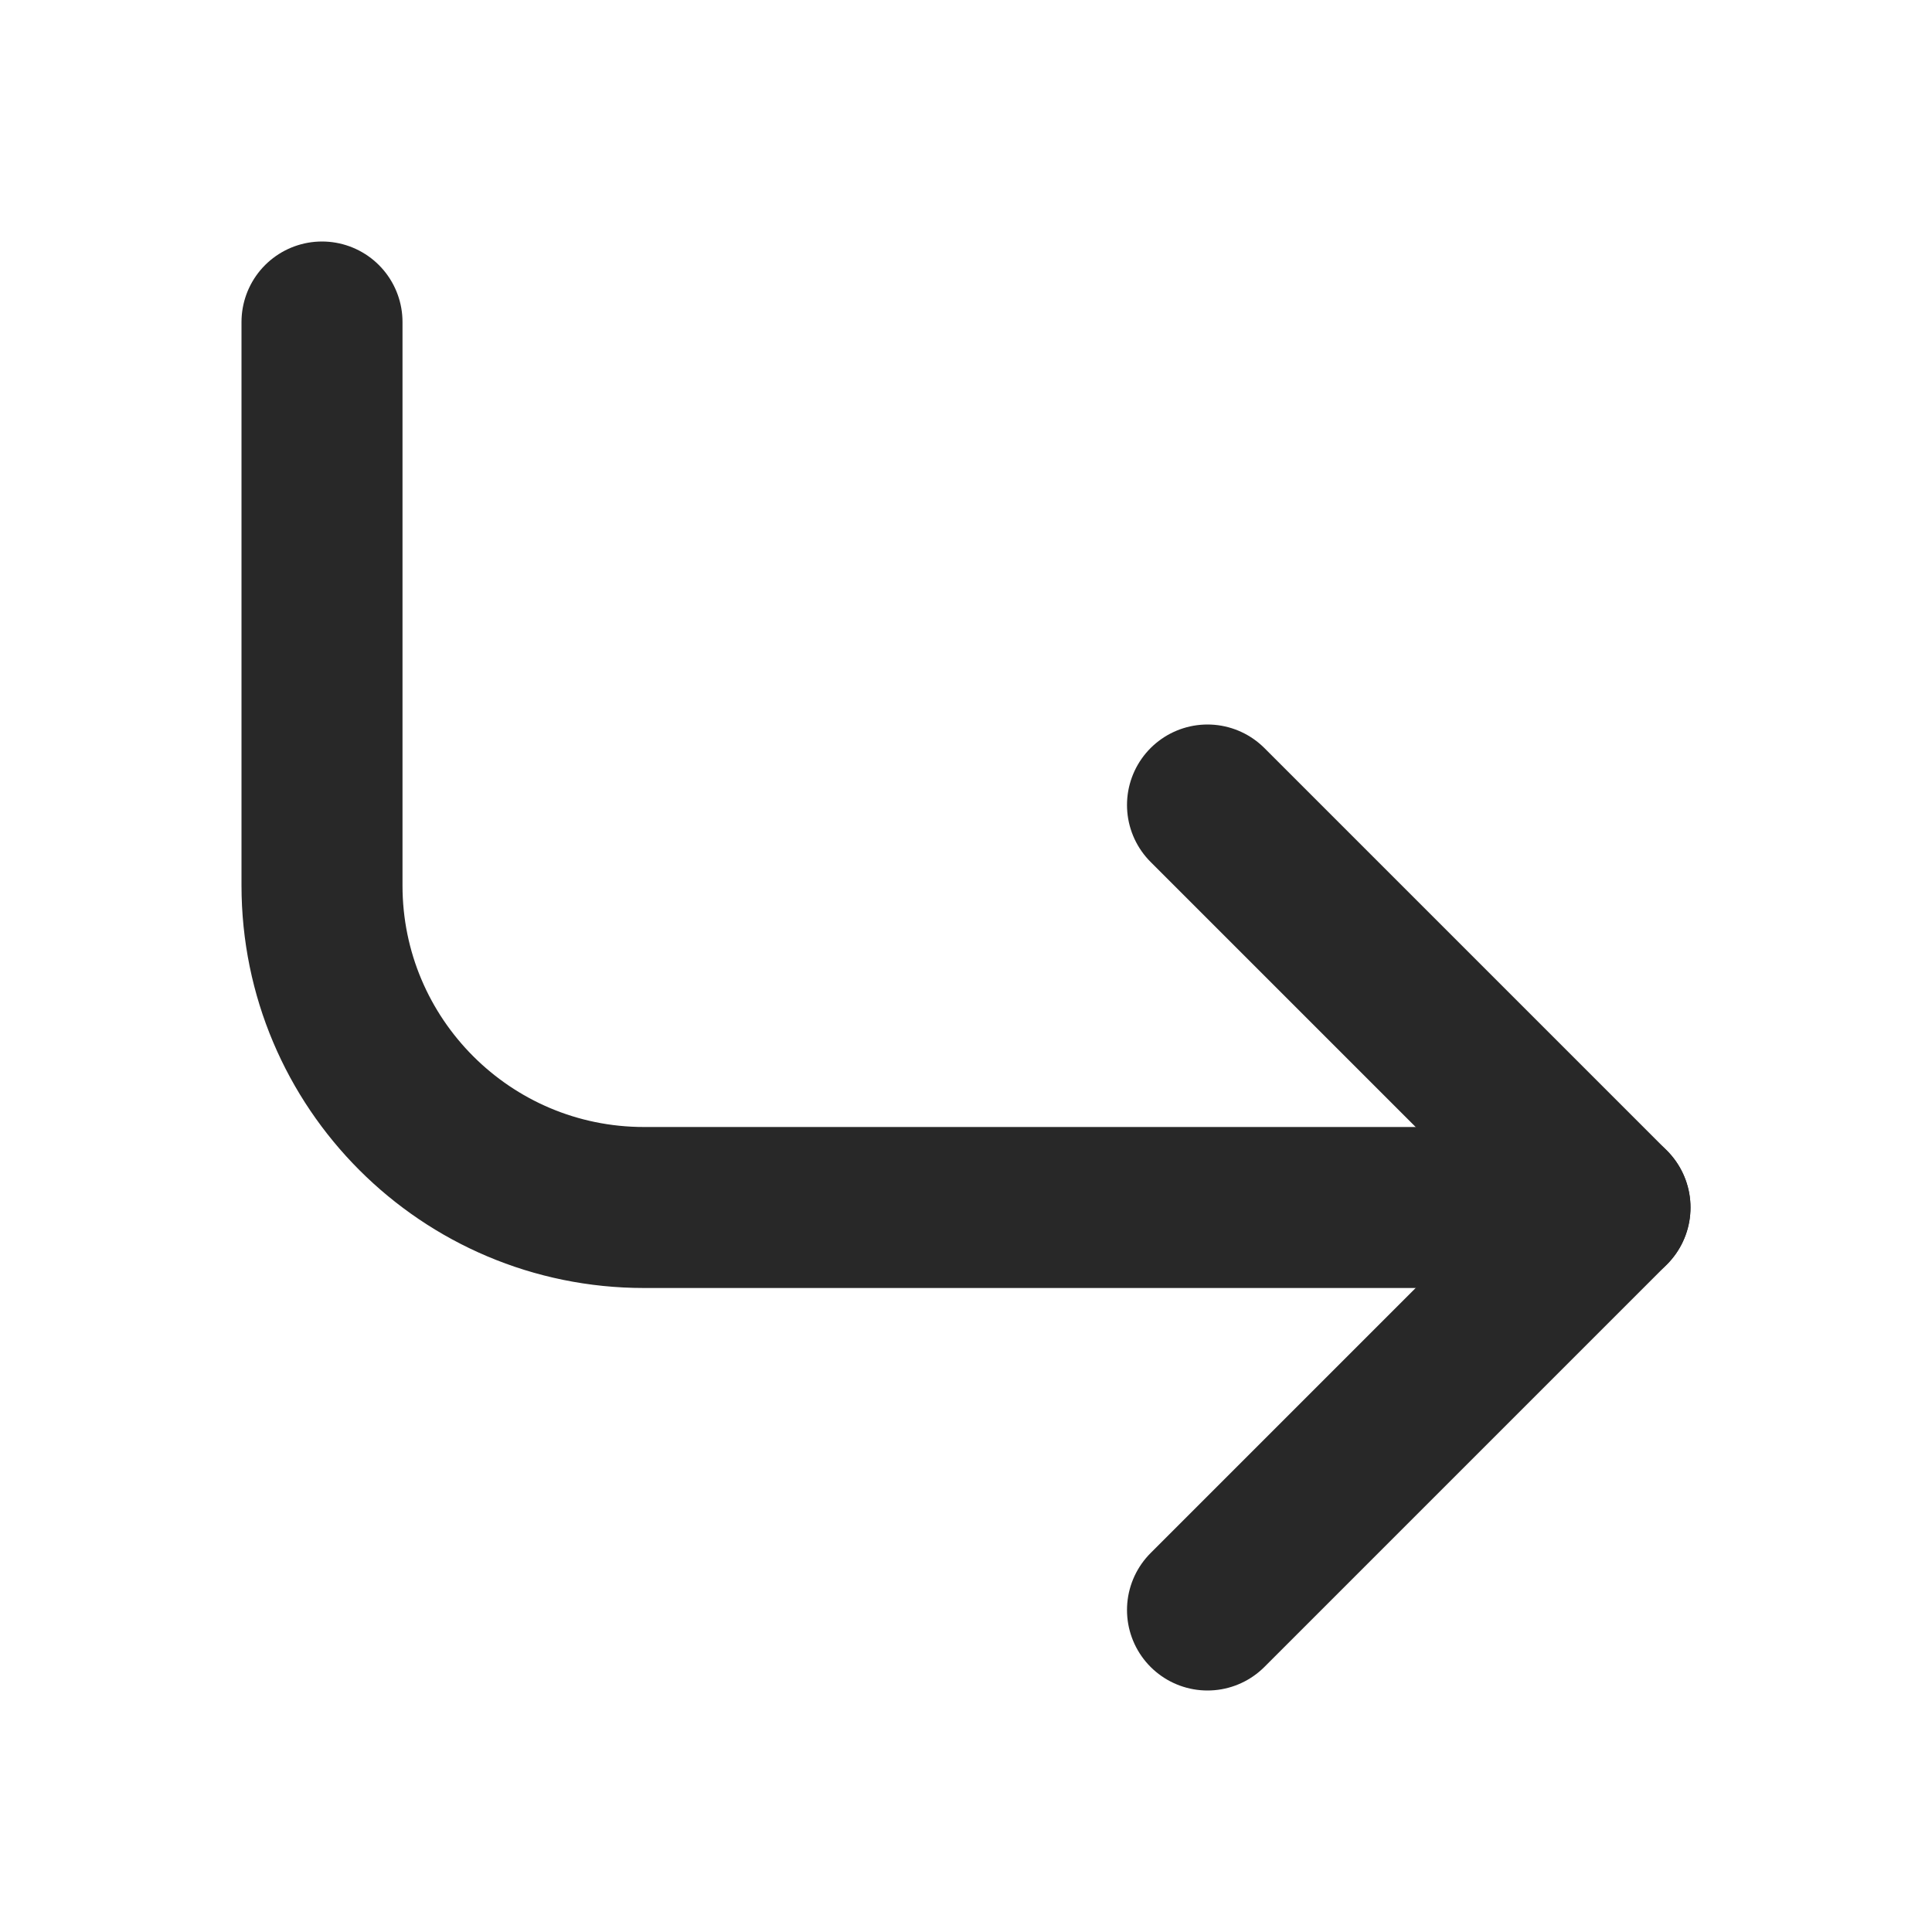
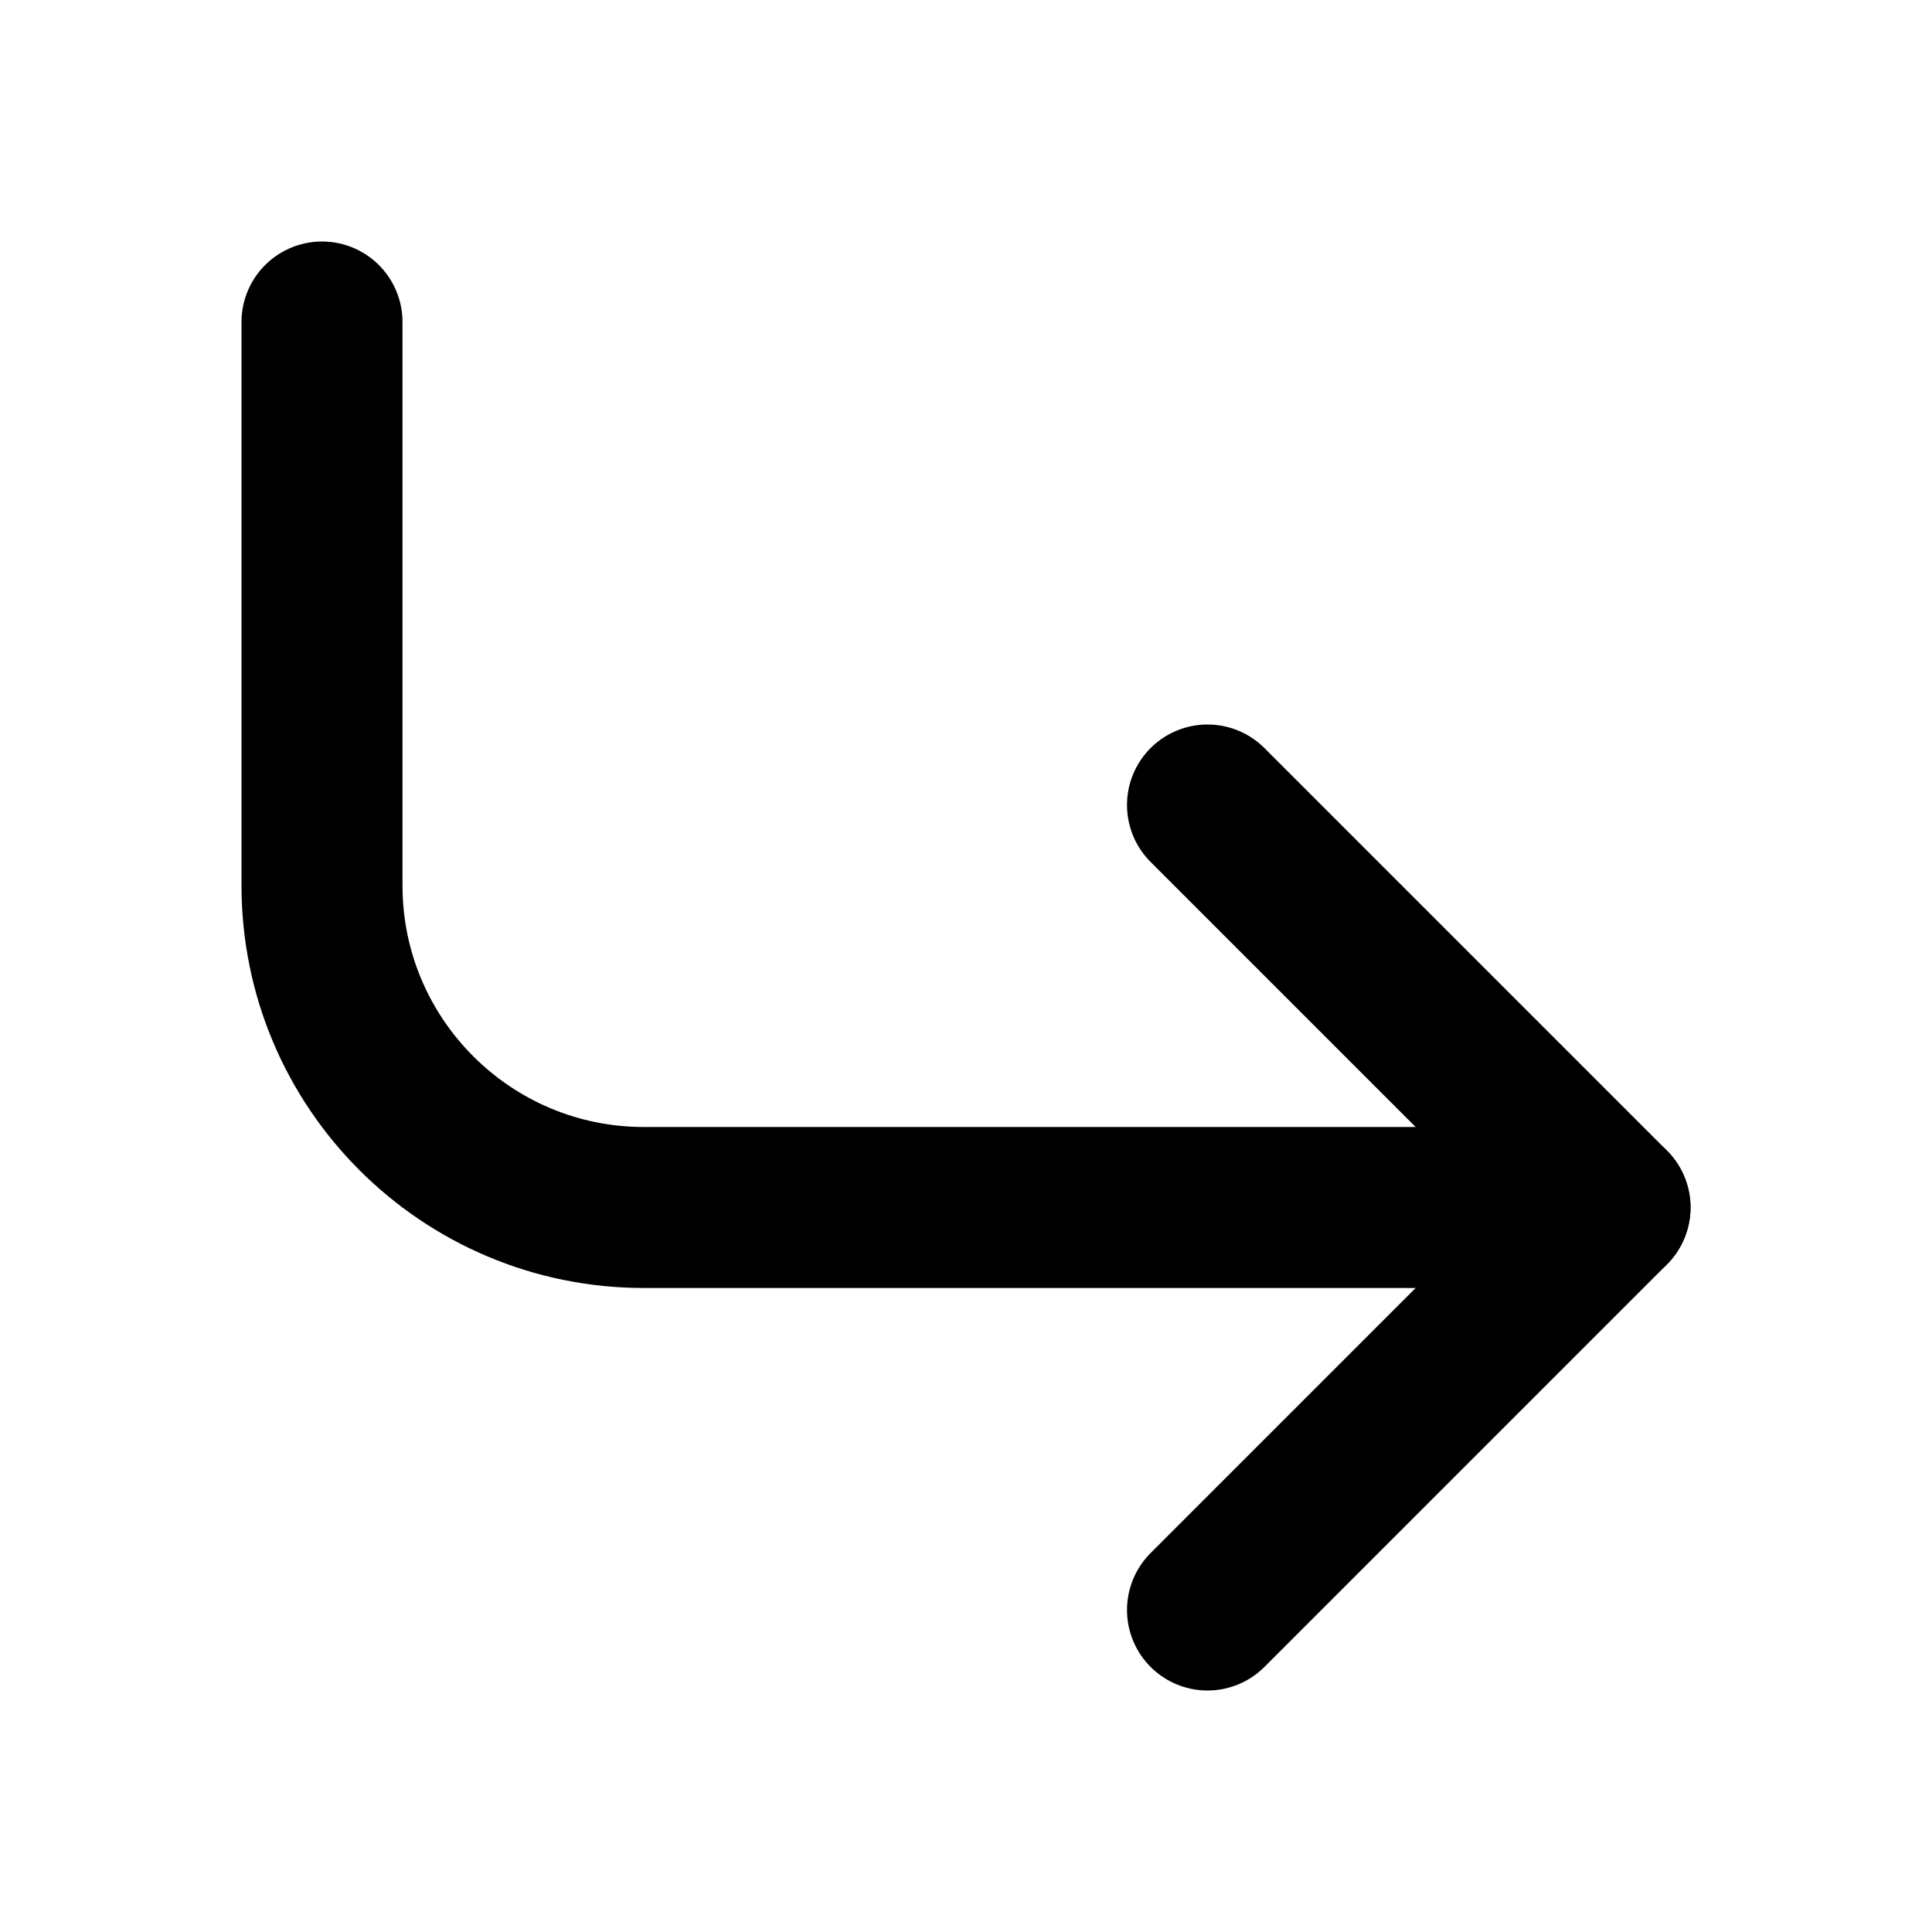
- <svg xmlns="http://www.w3.org/2000/svg" width="24" height="24" viewBox="0 0 24 24" fill="none" stroke="#282828" stroke-width="2" stroke-linecap="round" stroke-linejoin="round" class="feather feather-corner-down-right">
+ <svg xmlns="http://www.w3.org/2000/svg" width="24" height="24" viewBox="0 0 24 24" fill="none" stroke="currentColor" stroke-width="2" stroke-linecap="round" stroke-linejoin="round" class="feather feather-corner-down-right">
  <polyline points="15 10 20 15 15 20" />
  <path d="M4 4v7a4 4 0 0 0 4 4h12" />
</svg>
